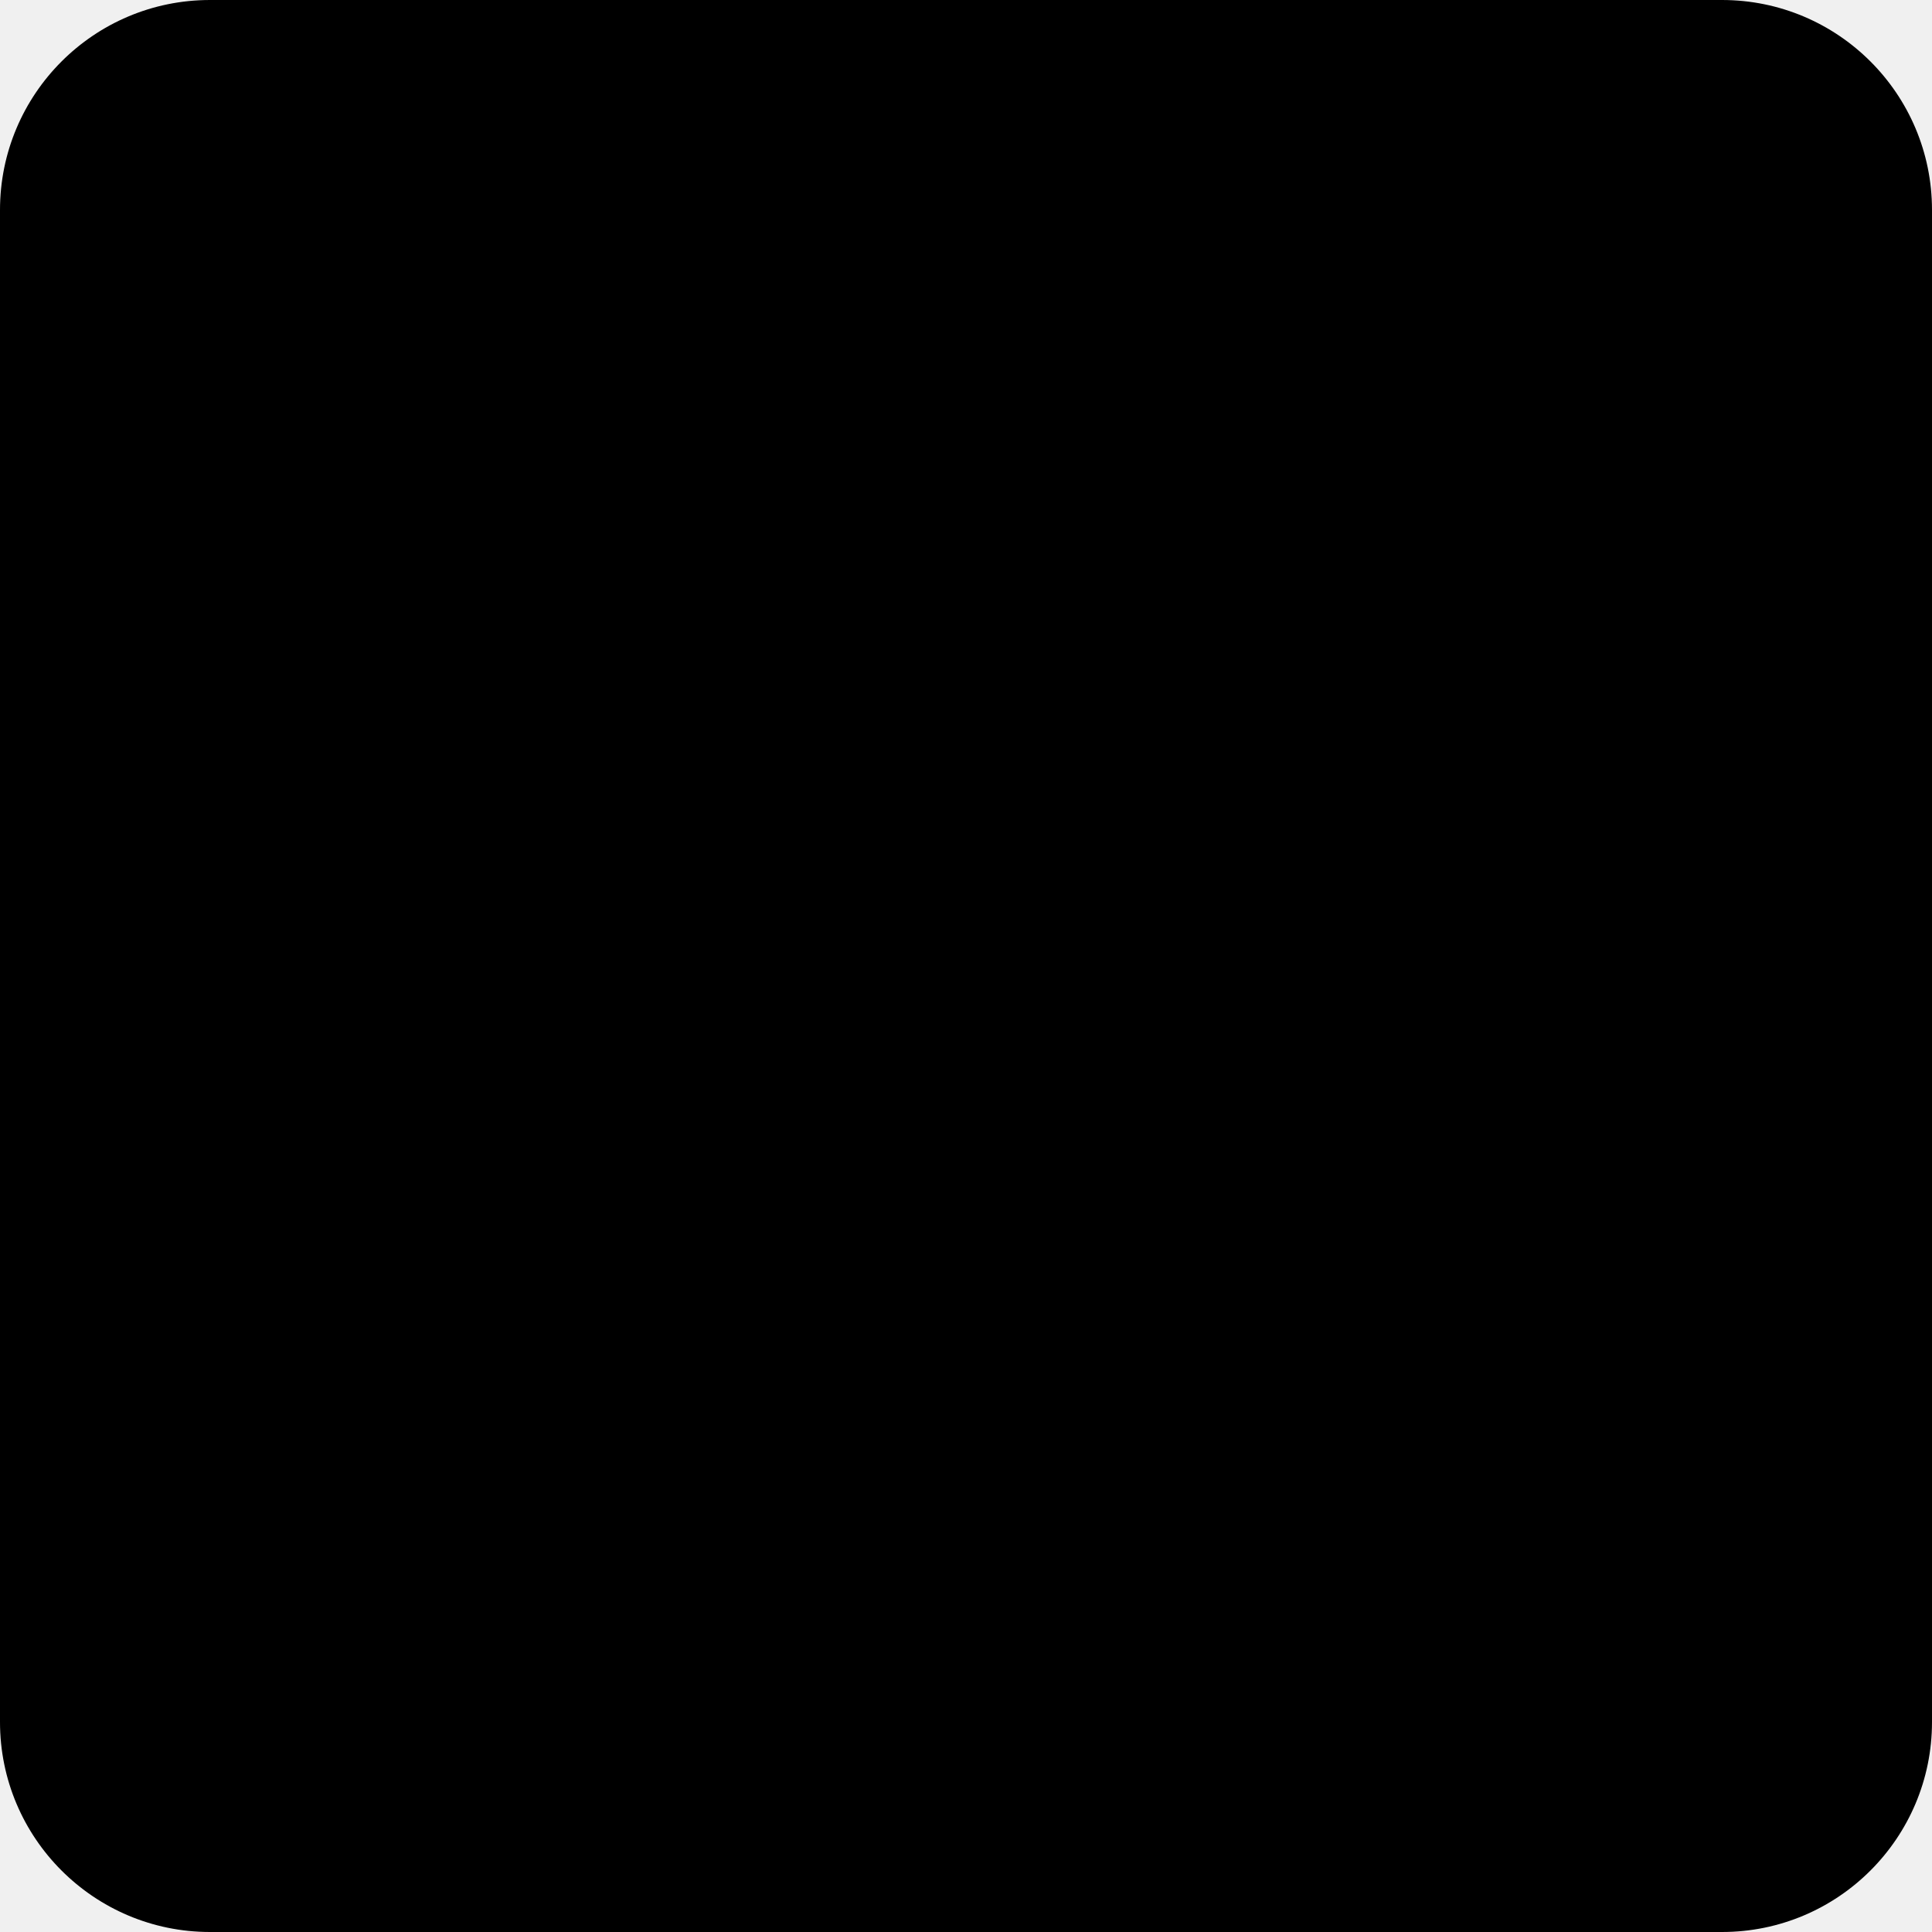
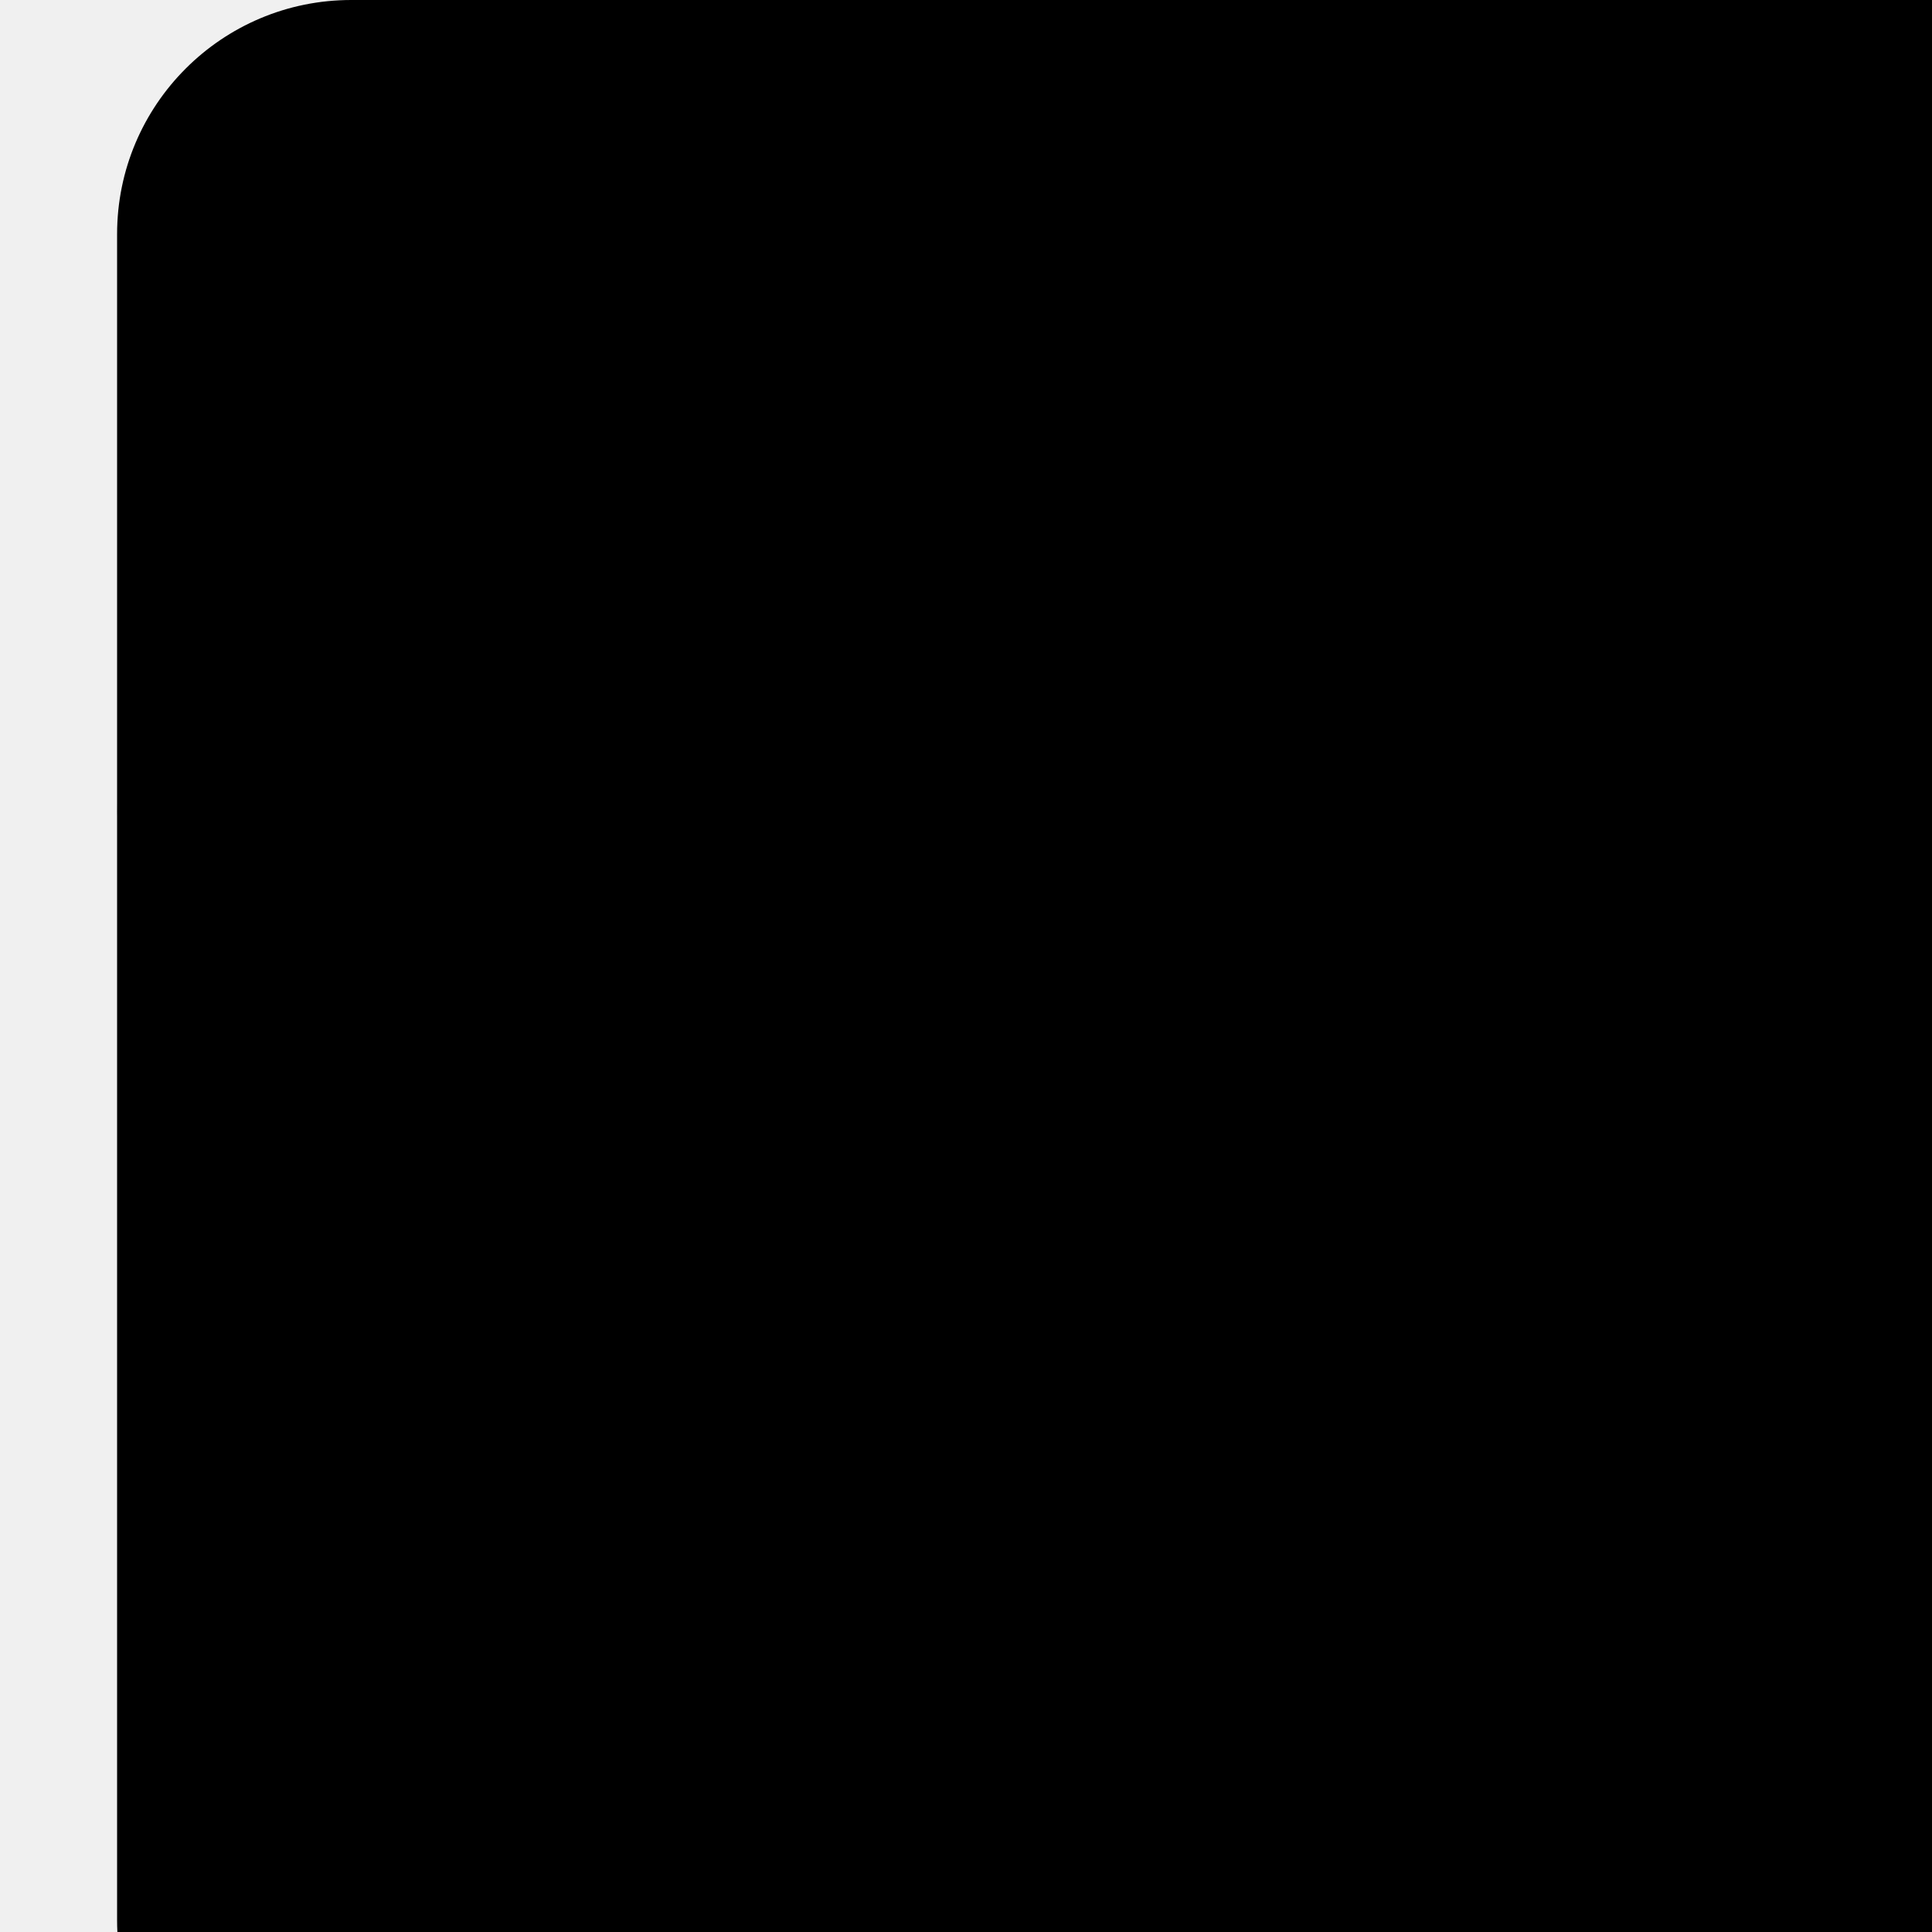
- <svg xmlns="http://www.w3.org/2000/svg" width="64" height="64" viewBox="0 0 184 184">
+ <svg xmlns="http://www.w3.org/2000/svg" width="64" height="64" viewBox="0 0 145 165">
  <style>
    #favicon {
      fill: #111;
      @media (prefers-color-scheme: dark) {
        fill: #fff;
      }
    }
  </style>
  <rect width="184" height="184" rx="20" />
-   <path d="M91.579 13C53.168 13 22 42.683 22 79.27 22 115.89 73.594 171 91.579 171c18.015 0 69.609-55.111 69.609-91.73 0-36.587-31.158-66.27-69.609-66.27Zm-11.15 107.134c-3.148 3.168-14.089-2.701-24.392-13.163C45.714 96.549 39.915 85.508 43.064 82.32c3.139-3.198 18.163-1.786 28.476 8.656 10.292 10.443 12.038 25.939 8.89 29.158Zm22.11-.08c-3.188-3.189-1.53-18.645 8.942-29.078 10.452-10.432 25.723-11.864 28.932-8.656 3.188 3.169-2.7 14.189-13.153 24.611-10.462 10.433-21.532 16.281-24.721 13.123Z" />
+   <path d="M72.321.48C32.411.48.027 31.322.027 69.338c0 38.047 53.607 95.309 72.294 95.309 18.719 0 72.326-57.262 72.326-95.31C144.647 31.323 112.273.48 72.321.48ZM60.737 111.795c-3.272 3.293-14.64-2.805-25.345-13.676-10.725-10.83-16.75-22.3-13.479-25.613C25.174 69.183 40.785 70.65 51.5 81.5c10.695 10.85 12.508 26.951 9.236 30.295Zm22.973-.083C80.397 108.4 82.12 92.339 93 81.5c10.86-10.84 26.728-12.328 30.061-8.994 3.313 3.292-2.805 14.743-13.666 25.572-10.87 10.839-22.372 16.916-25.685 13.634Z" />
</svg>
